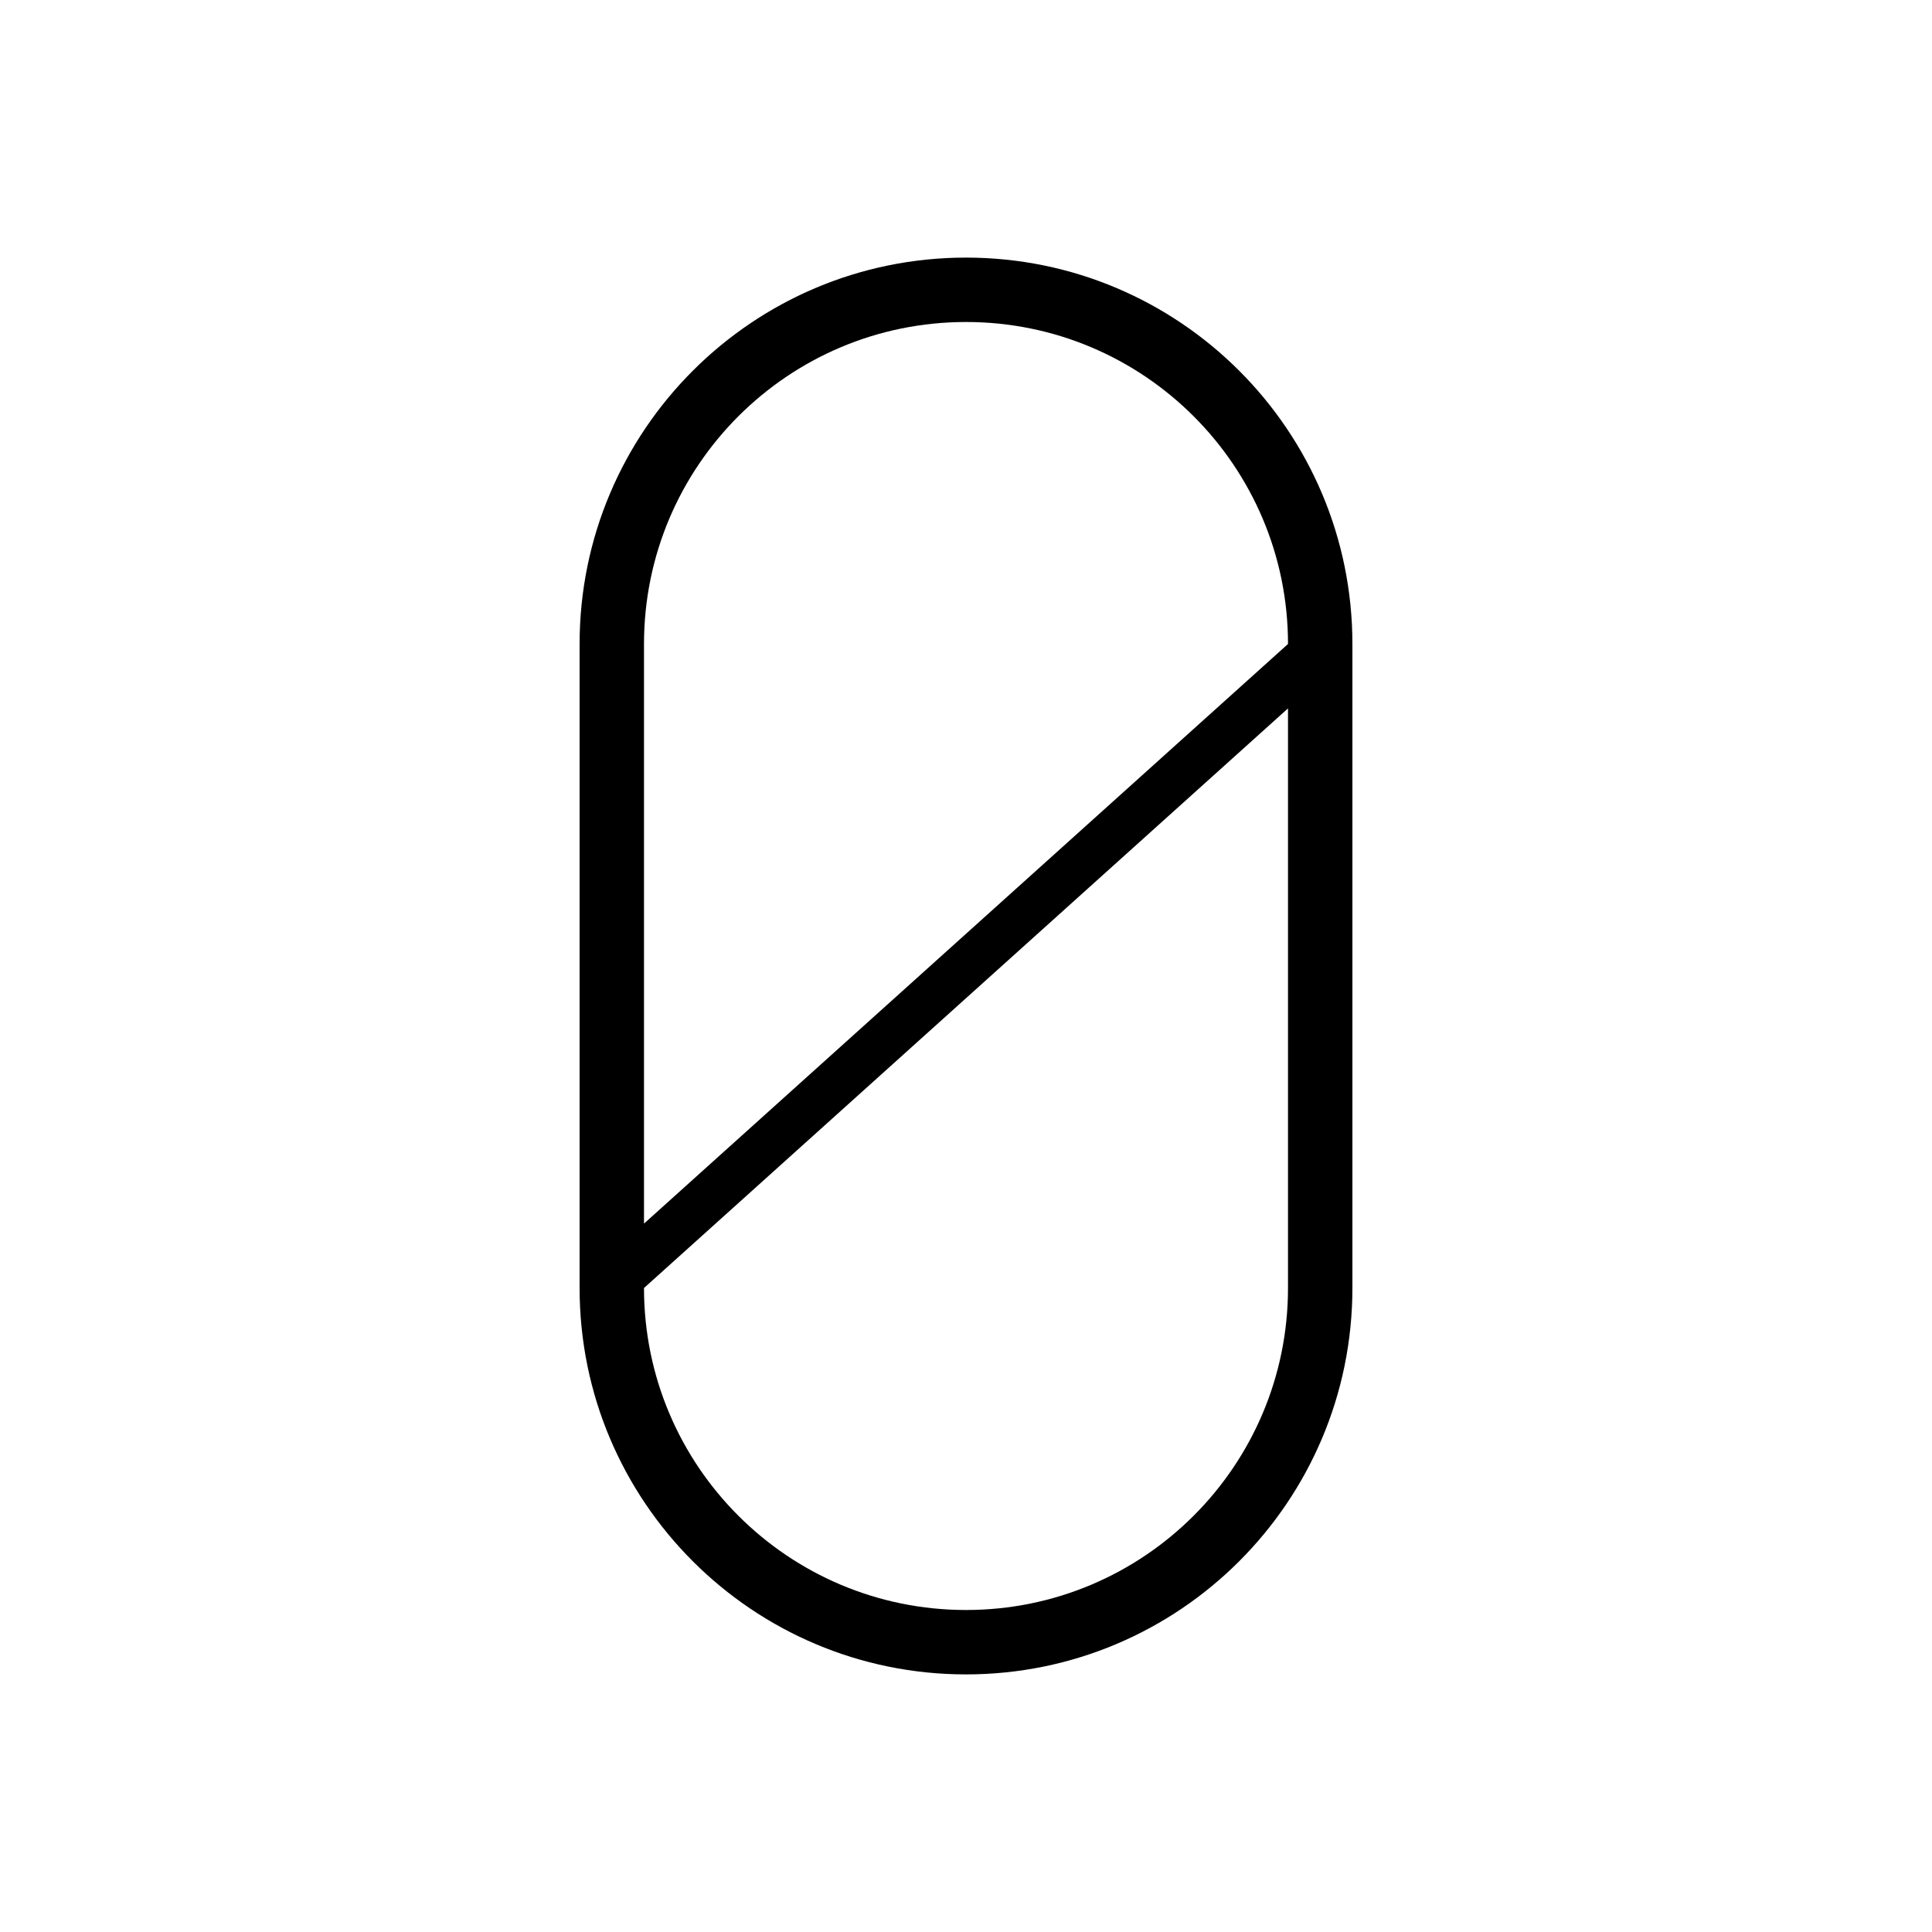
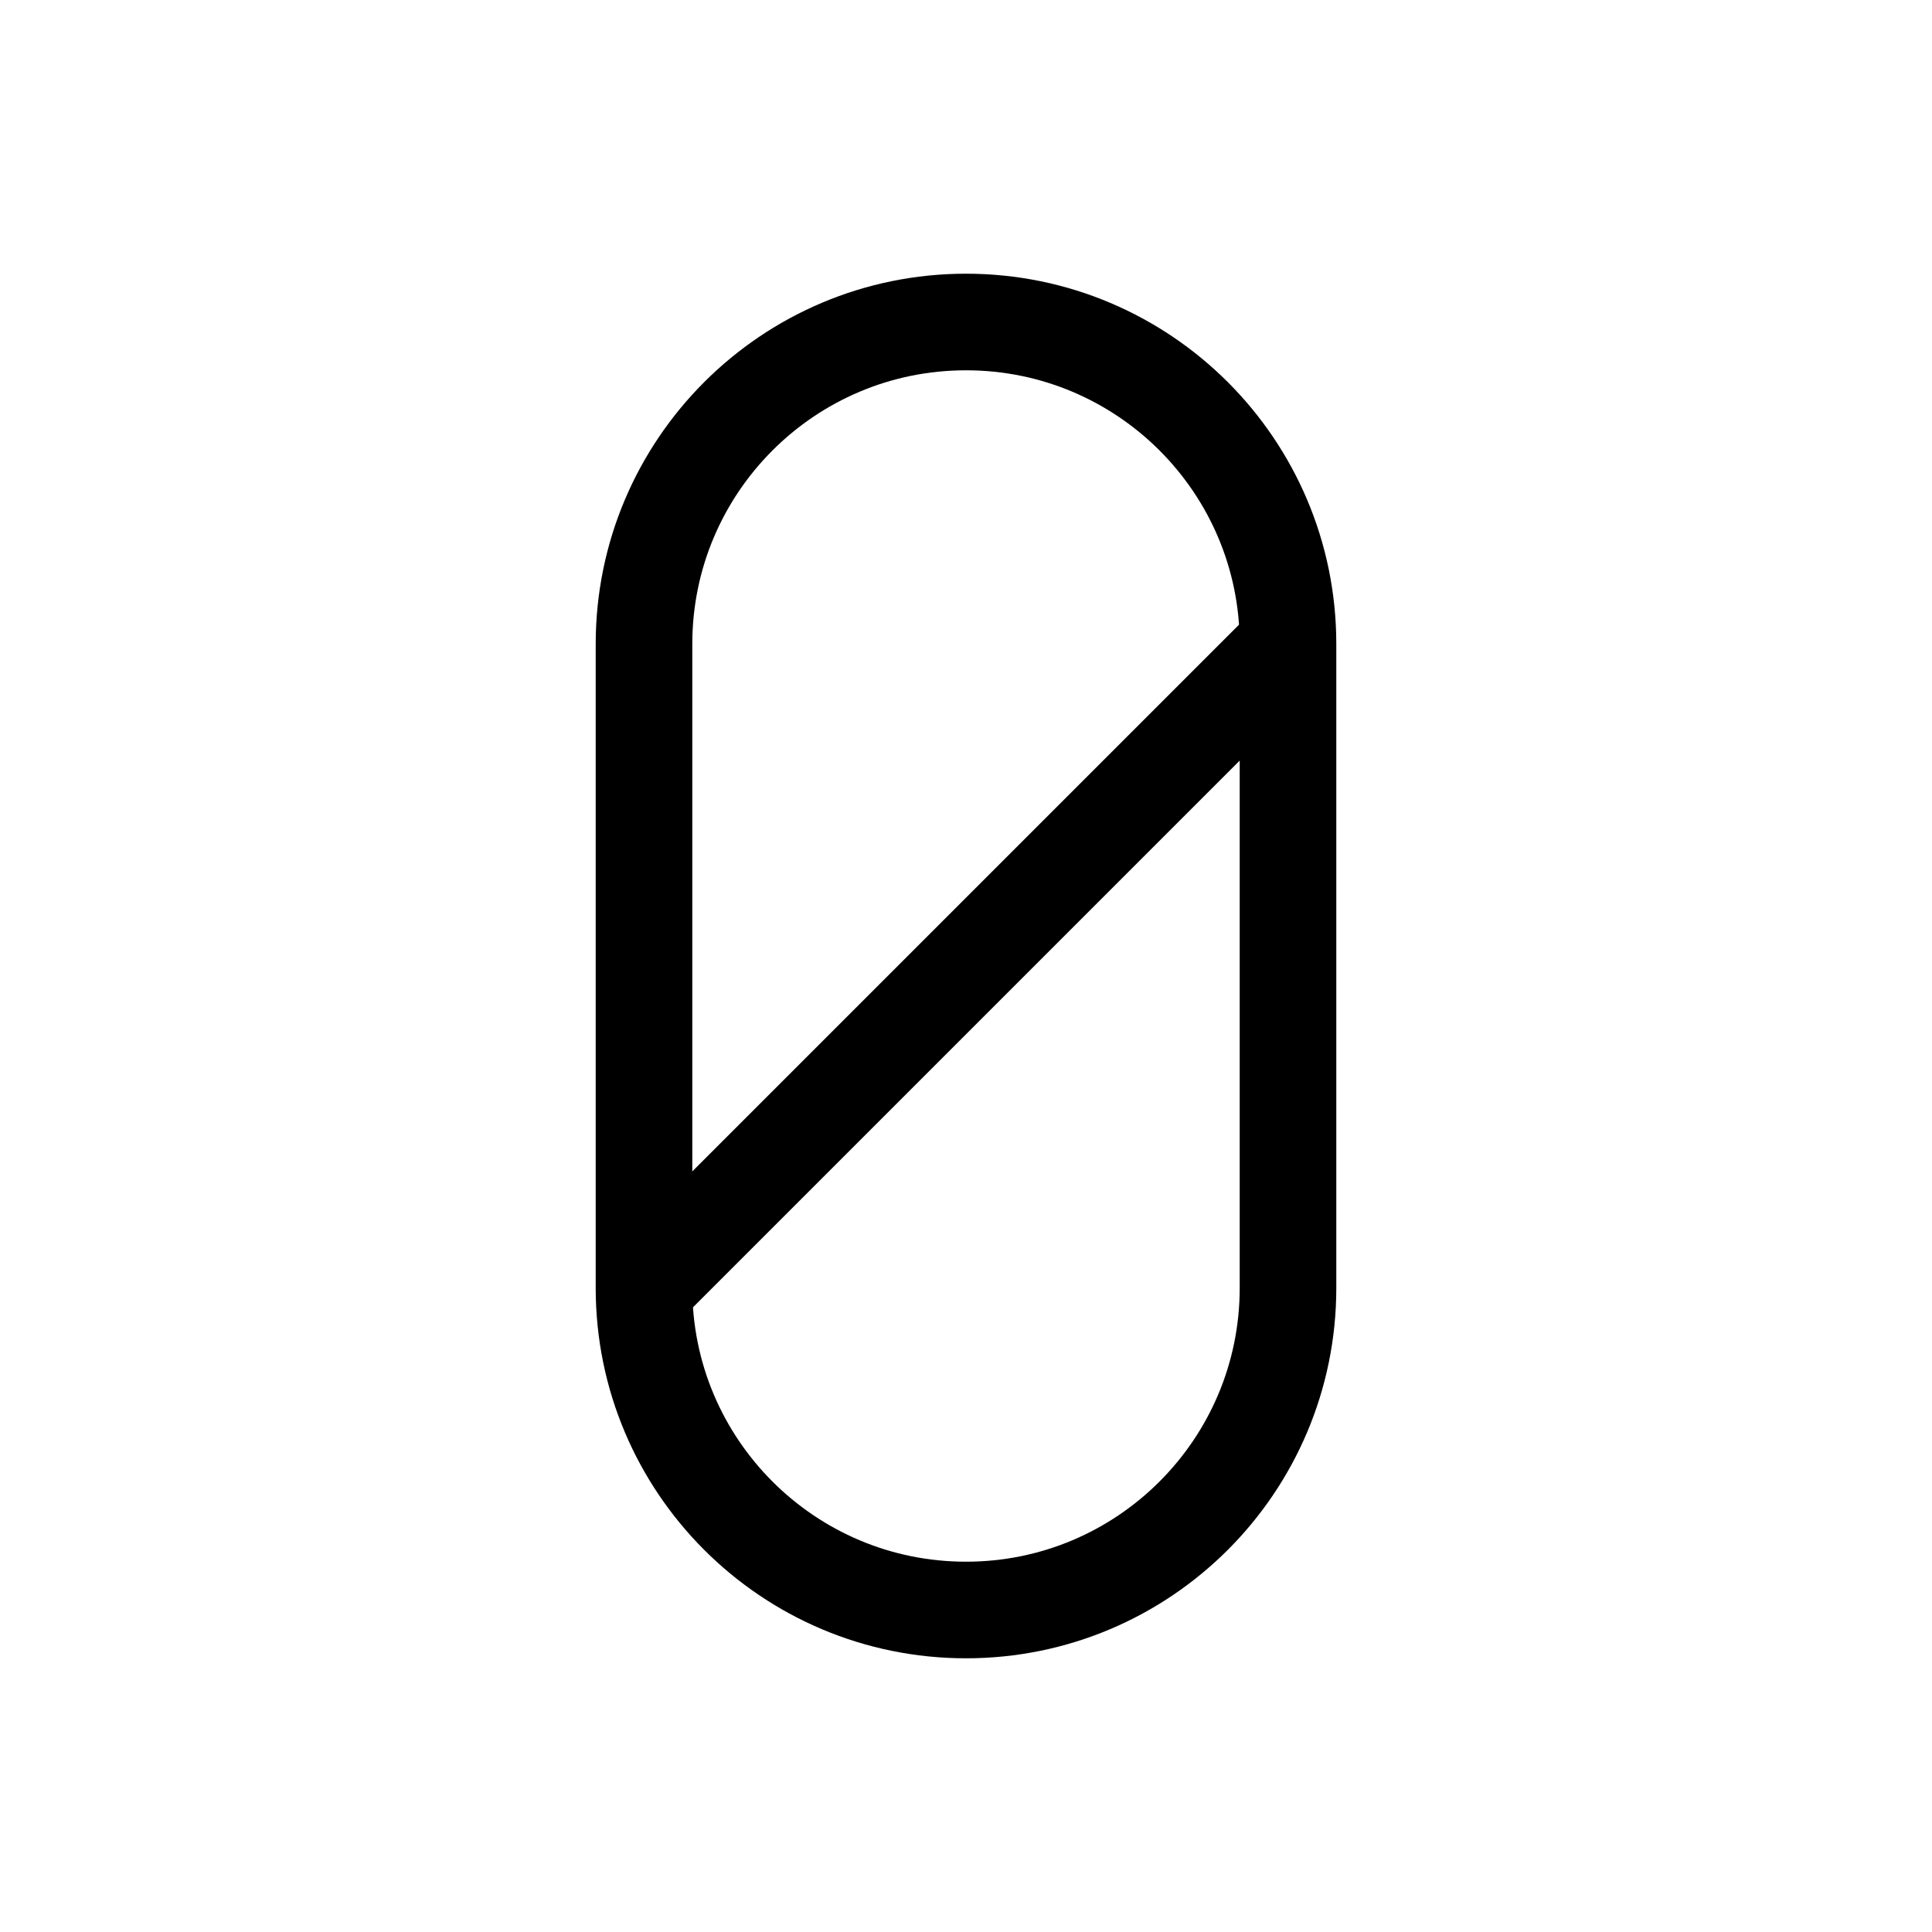
- <svg xmlns="http://www.w3.org/2000/svg" viewBox="0 0 60 60" version="1.1">
-   <path id="0" d="         M 18,40         A 12,12 180 0 0 42,40         L 42,20         A 12,12 180 0 0 18,20         Z         M 20,38         L 20,20         A 10,10 180 0 1 40,20         Z         M 40,22         L 40,40         A 10,10 180 0 1 20,40         Z     " />
+ <svg xmlns="http://www.w3.org/2000/svg" viewBox="0 0 60 60" version="1.1" id="root">
+   <style>
+         .a {
+             fill: none;
+             stroke: black;
+             stroke-width: 3;
+         }
+     </style>
+   <path d="         M 20,40         A 10,10 180 0 0 40,40         L 40,20         A 10,10 180 0 0 20,20         Z     " class="a" />
+   <path d="         M 20,40         L 40,20     " class="a" />
</svg>
